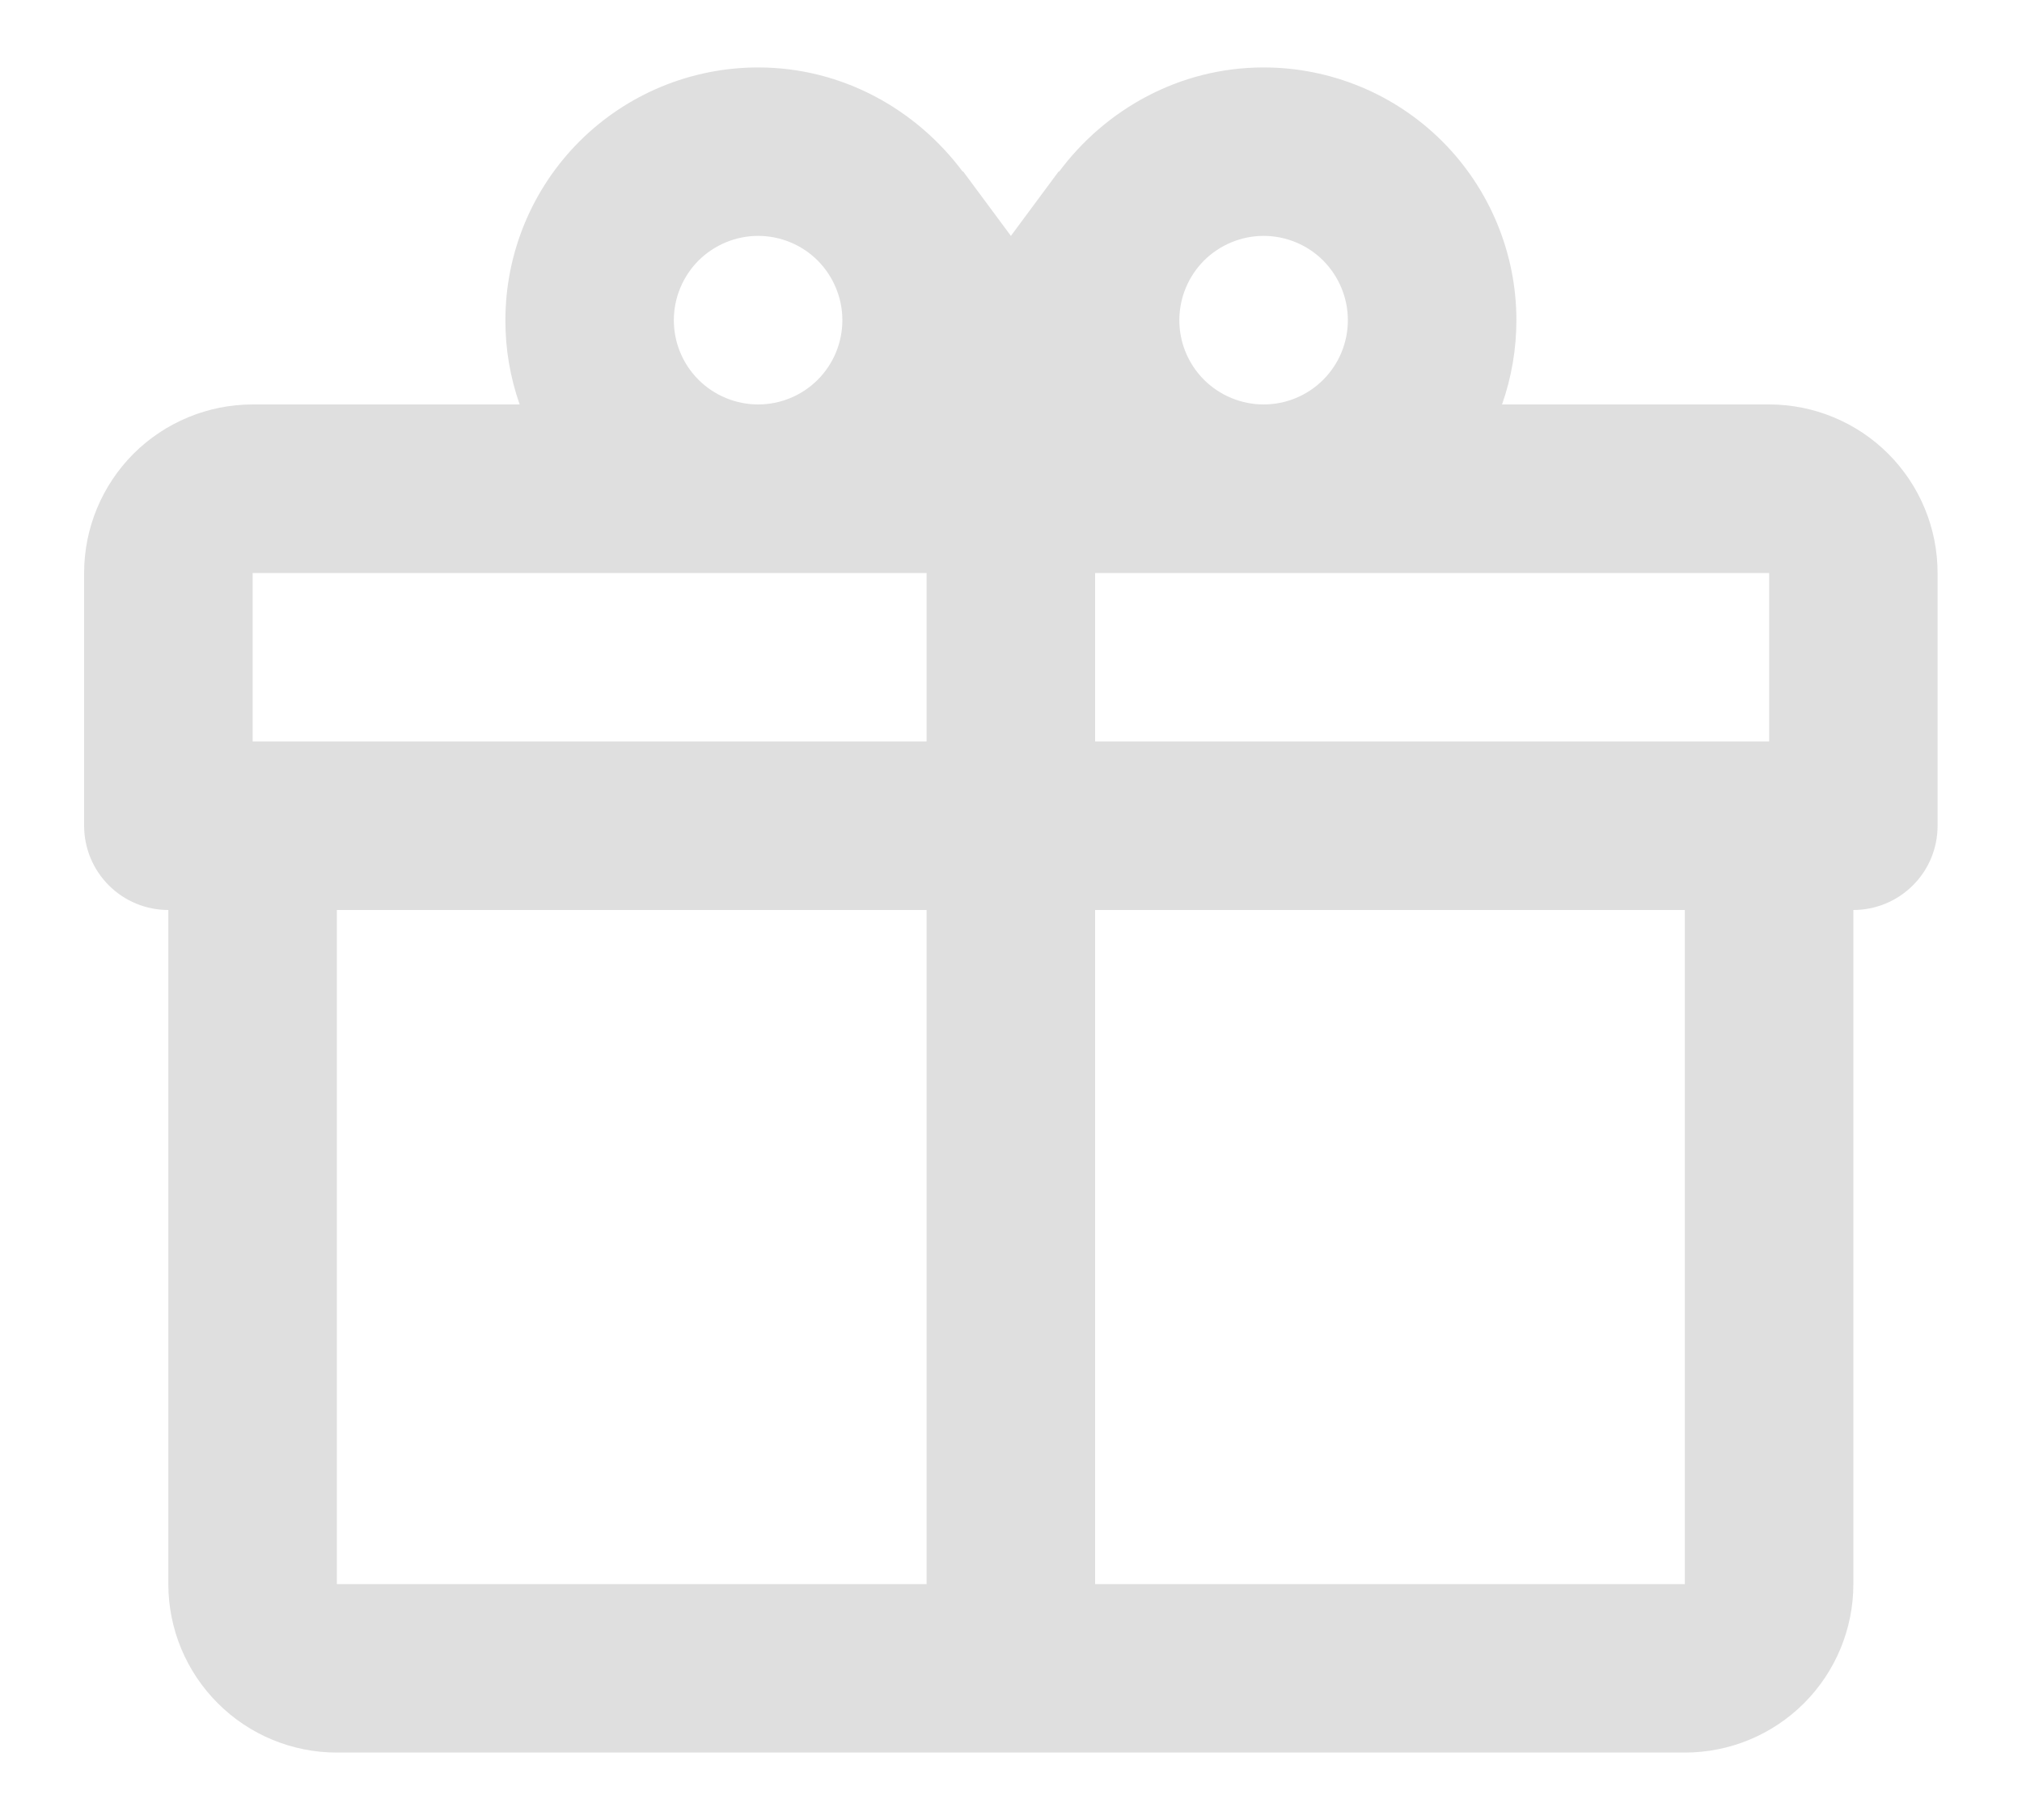
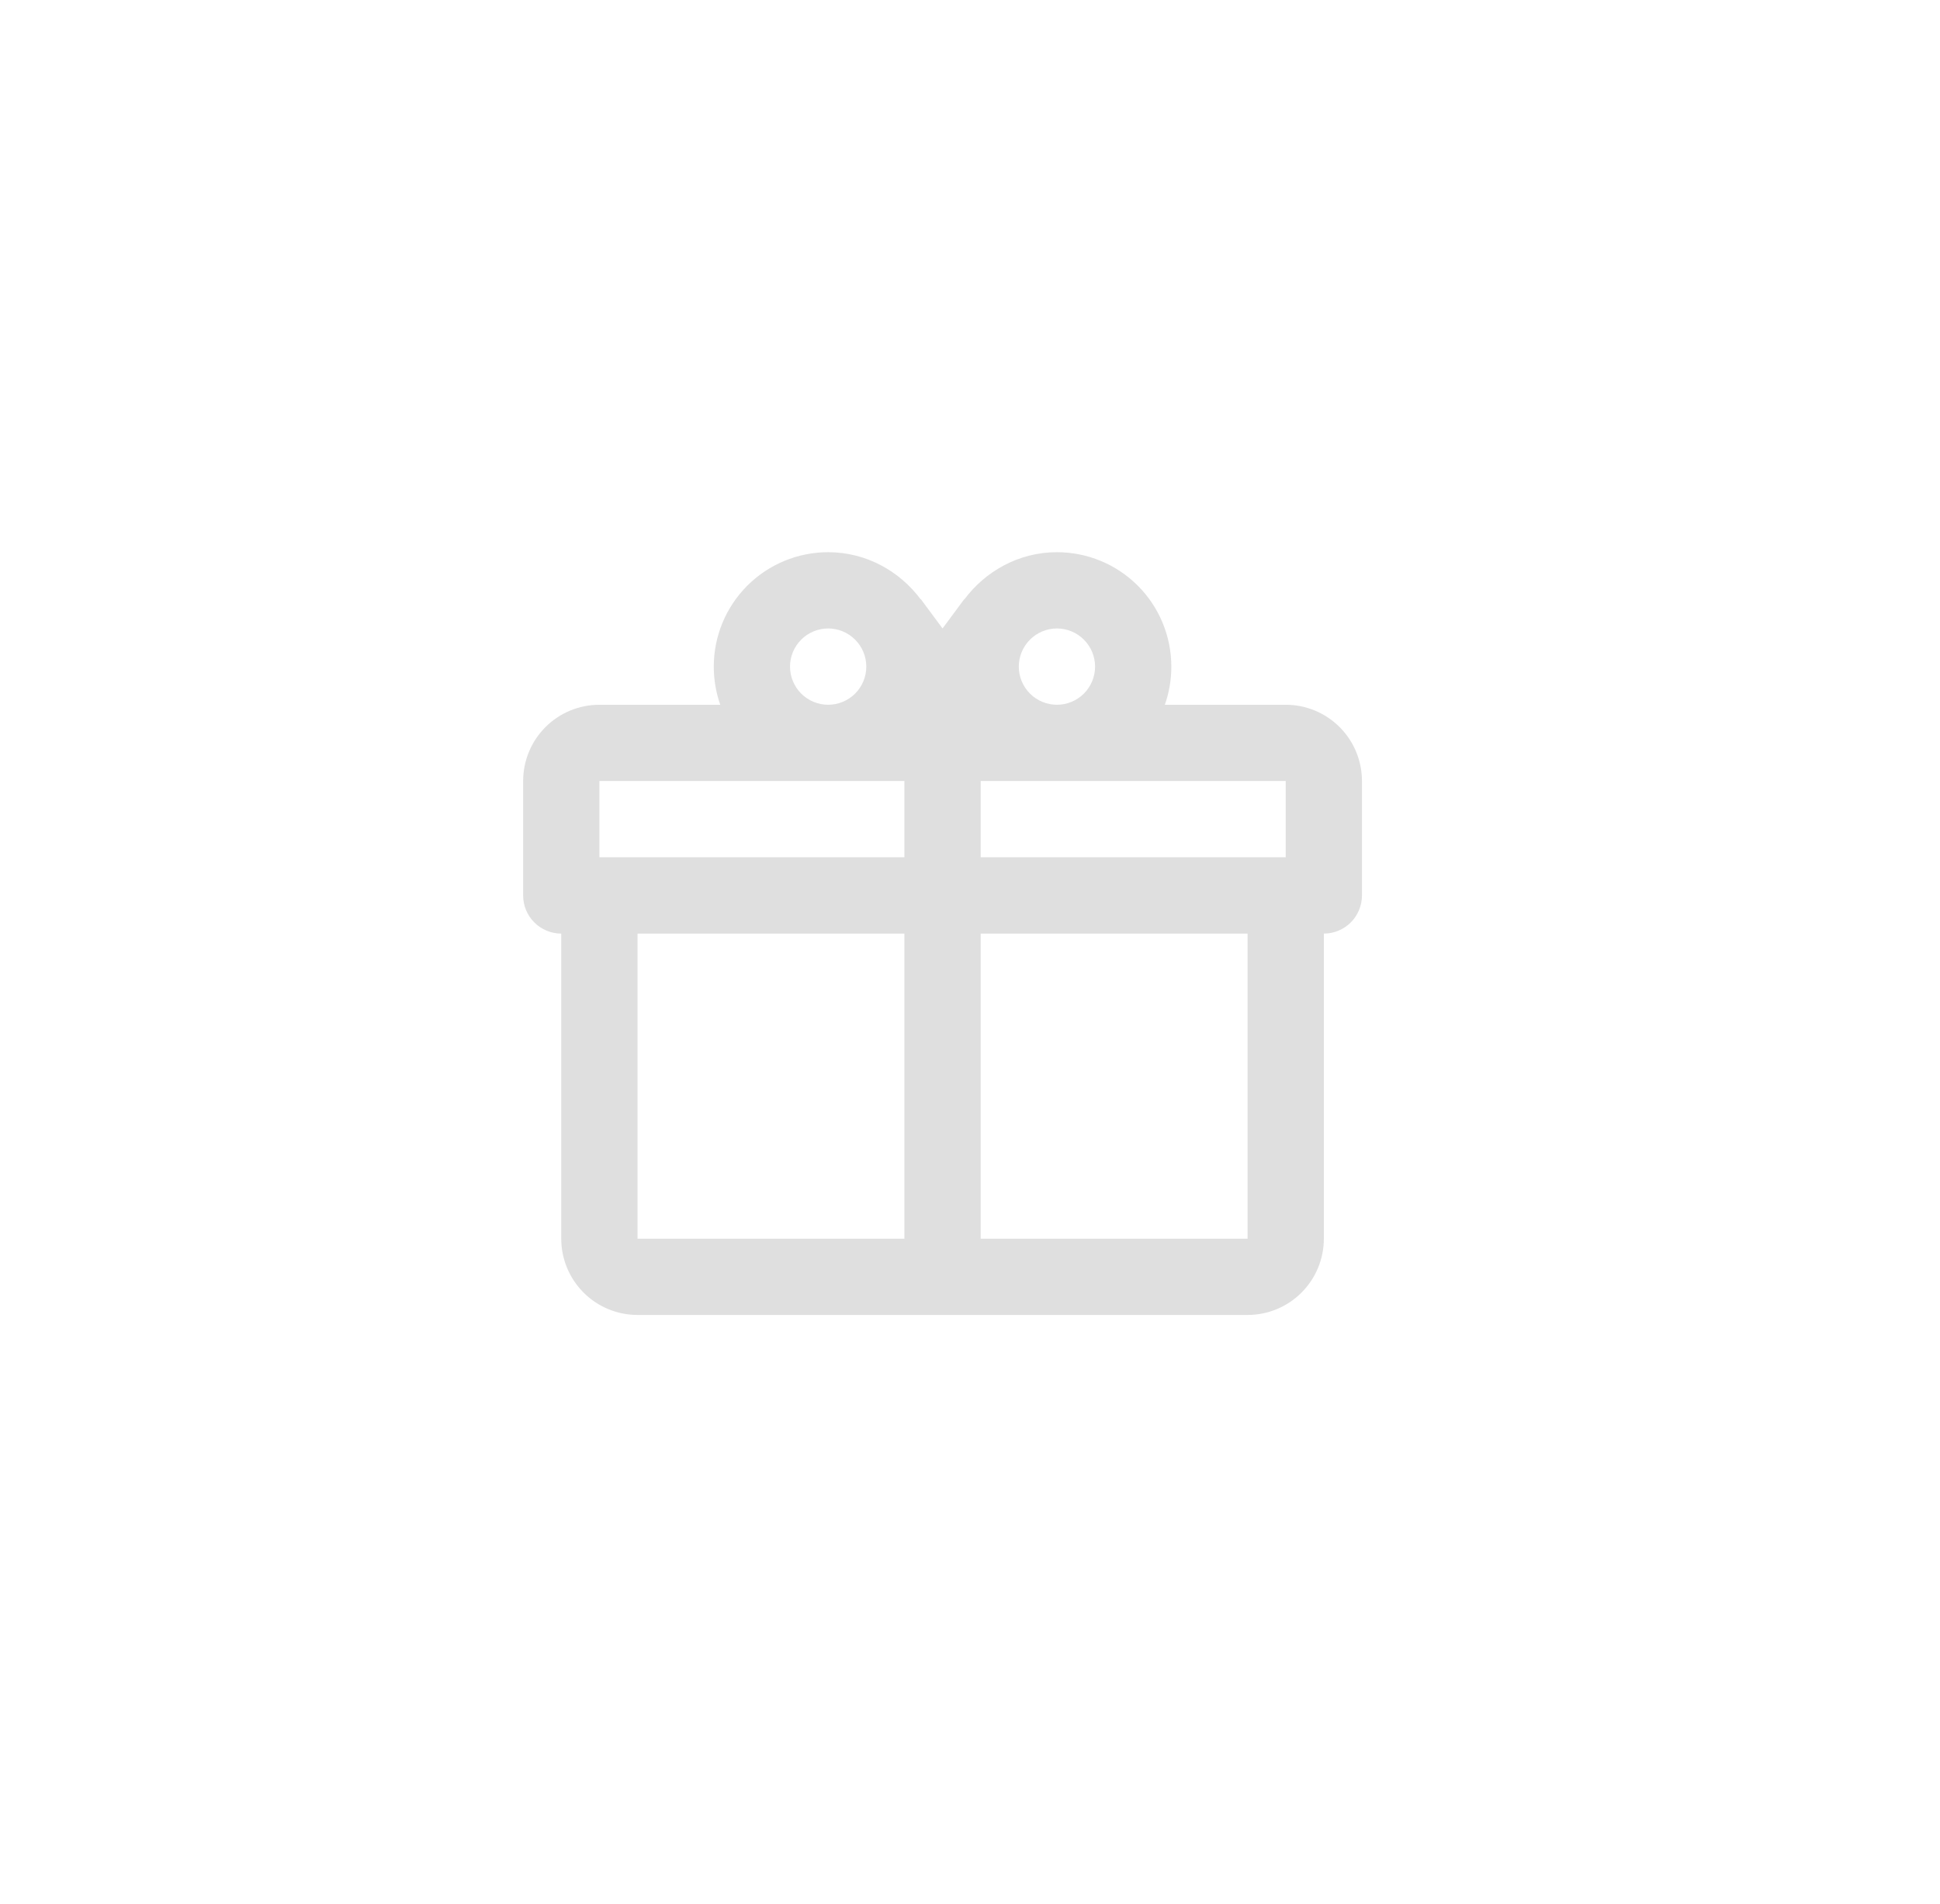
- <svg xmlns="http://www.w3.org/2000/svg" width="20" height="18" viewBox="0 0 20 18" fill="none">
-   <path d="M18.332 9V15.667C18.332 16.109 18.156 16.533 17.844 16.845C17.531 17.158 17.107 17.333 16.665 17.333H3.332C2.89 17.333 2.466 17.158 2.154 16.845C1.841 16.533 1.665 16.109 1.665 15.667V9C1.444 9 1.232 8.912 1.076 8.756C0.92 8.6 0.832 8.388 0.832 8.167V5.667C0.832 5.225 1.008 4.801 1.32 4.488C1.633 4.176 2.057 4 2.499 4H5.14C5.046 3.732 4.998 3.45 4.999 3.167C4.999 2.504 5.262 1.868 5.731 1.399C6.2 0.93 6.836 0.667 7.499 0.667C8.332 0.667 9.065 1.083 9.524 1.7V1.692L9.999 2.333L10.474 1.692V1.7C10.932 1.083 11.665 0.667 12.499 0.667C13.162 0.667 13.798 0.93 14.267 1.399C14.735 1.868 14.999 2.504 14.999 3.167C14.999 3.45 14.951 3.732 14.857 4H17.499C17.941 4 18.365 4.176 18.677 4.488C18.99 4.801 19.165 5.225 19.165 5.667V8.167C19.165 8.388 19.078 8.6 18.921 8.756C18.765 8.912 18.553 9 18.332 9ZM3.332 15.667H9.165V9H3.332V15.667ZM16.665 15.667V9H10.832V15.667H16.665ZM7.499 2.333C7.278 2.333 7.066 2.421 6.909 2.577C6.753 2.734 6.665 2.946 6.665 3.167C6.665 3.388 6.753 3.6 6.909 3.756C7.066 3.912 7.278 4 7.499 4C7.72 4 7.932 3.912 8.088 3.756C8.244 3.6 8.332 3.388 8.332 3.167C8.332 2.946 8.244 2.734 8.088 2.577C7.932 2.421 7.72 2.333 7.499 2.333ZM12.499 2.333C12.278 2.333 12.066 2.421 11.909 2.577C11.753 2.734 11.665 2.946 11.665 3.167C11.665 3.388 11.753 3.6 11.909 3.756C12.066 3.912 12.278 4 12.499 4C12.72 4 12.932 3.912 13.088 3.756C13.244 3.6 13.332 3.388 13.332 3.167C13.332 2.946 13.244 2.734 13.088 2.577C12.932 2.421 12.72 2.333 12.499 2.333ZM2.499 5.667V7.333H9.165V5.667H2.499ZM10.832 5.667V7.333H17.499V5.667H10.832Z" fill="#DFDFDF" />
+ <svg xmlns="http://www.w3.org/2000/svg" width="53" height="52" viewBox="0 0 53 52" fill="none">
+   <path d="M36.167 25.499V33.832C36.167 34.385 35.947 34.914 35.556 35.305C35.166 35.696 34.636 35.915 34.083 35.915H17.417C16.864 35.915 16.334 35.696 15.944 35.305C15.553 34.914 15.333 34.385 15.333 33.832V25.499C15.057 25.499 14.792 25.389 14.597 25.194C14.401 24.998 14.292 24.733 14.292 24.457V21.332C14.292 20.779 14.511 20.25 14.902 19.859C15.293 19.468 15.822 19.249 16.375 19.249H19.677C19.559 18.914 19.5 18.562 19.5 18.207C19.5 17.378 19.829 16.583 20.415 15.997C21.001 15.411 21.796 15.082 22.625 15.082C23.667 15.082 24.583 15.603 25.156 16.374V16.363L25.75 17.165L26.344 16.363V16.374C26.917 15.603 27.833 15.082 28.875 15.082C29.704 15.082 30.499 15.411 31.085 15.997C31.671 16.583 32 17.378 32 18.207C32.001 18.562 31.941 18.914 31.823 19.249H35.125C35.678 19.249 36.207 19.468 36.598 19.859C36.989 20.25 37.208 20.779 37.208 21.332V24.457C37.208 24.733 37.099 24.998 36.903 25.194C36.708 25.389 36.443 25.499 36.167 25.499ZM17.417 33.832H24.708V25.499H17.417V33.832ZM34.083 33.832V25.499H26.792V33.832H34.083ZM22.625 17.165C22.349 17.165 22.084 17.275 21.888 17.471C21.693 17.666 21.583 17.931 21.583 18.207C21.583 18.483 21.693 18.748 21.888 18.944C22.084 19.139 22.349 19.249 22.625 19.249C22.901 19.249 23.166 19.139 23.362 18.944C23.557 18.748 23.667 18.483 23.667 18.207C23.667 17.931 23.557 17.666 23.362 17.471C23.166 17.275 22.901 17.165 22.625 17.165ZM28.875 17.165C28.599 17.165 28.334 17.275 28.138 17.471C27.943 17.666 27.833 17.931 27.833 18.207C27.833 18.483 27.943 18.748 28.138 18.944C28.334 19.139 28.599 19.249 28.875 19.249C29.151 19.249 29.416 19.139 29.612 18.944C29.807 18.748 29.917 18.483 29.917 18.207C29.917 17.931 29.807 17.666 29.612 17.471C29.416 17.275 29.151 17.165 28.875 17.165ZM16.375 21.332V23.415H24.708V21.332H16.375ZM26.792 21.332V23.415H35.125V21.332H26.792Z" fill="#DFDFDF" />
</svg>
